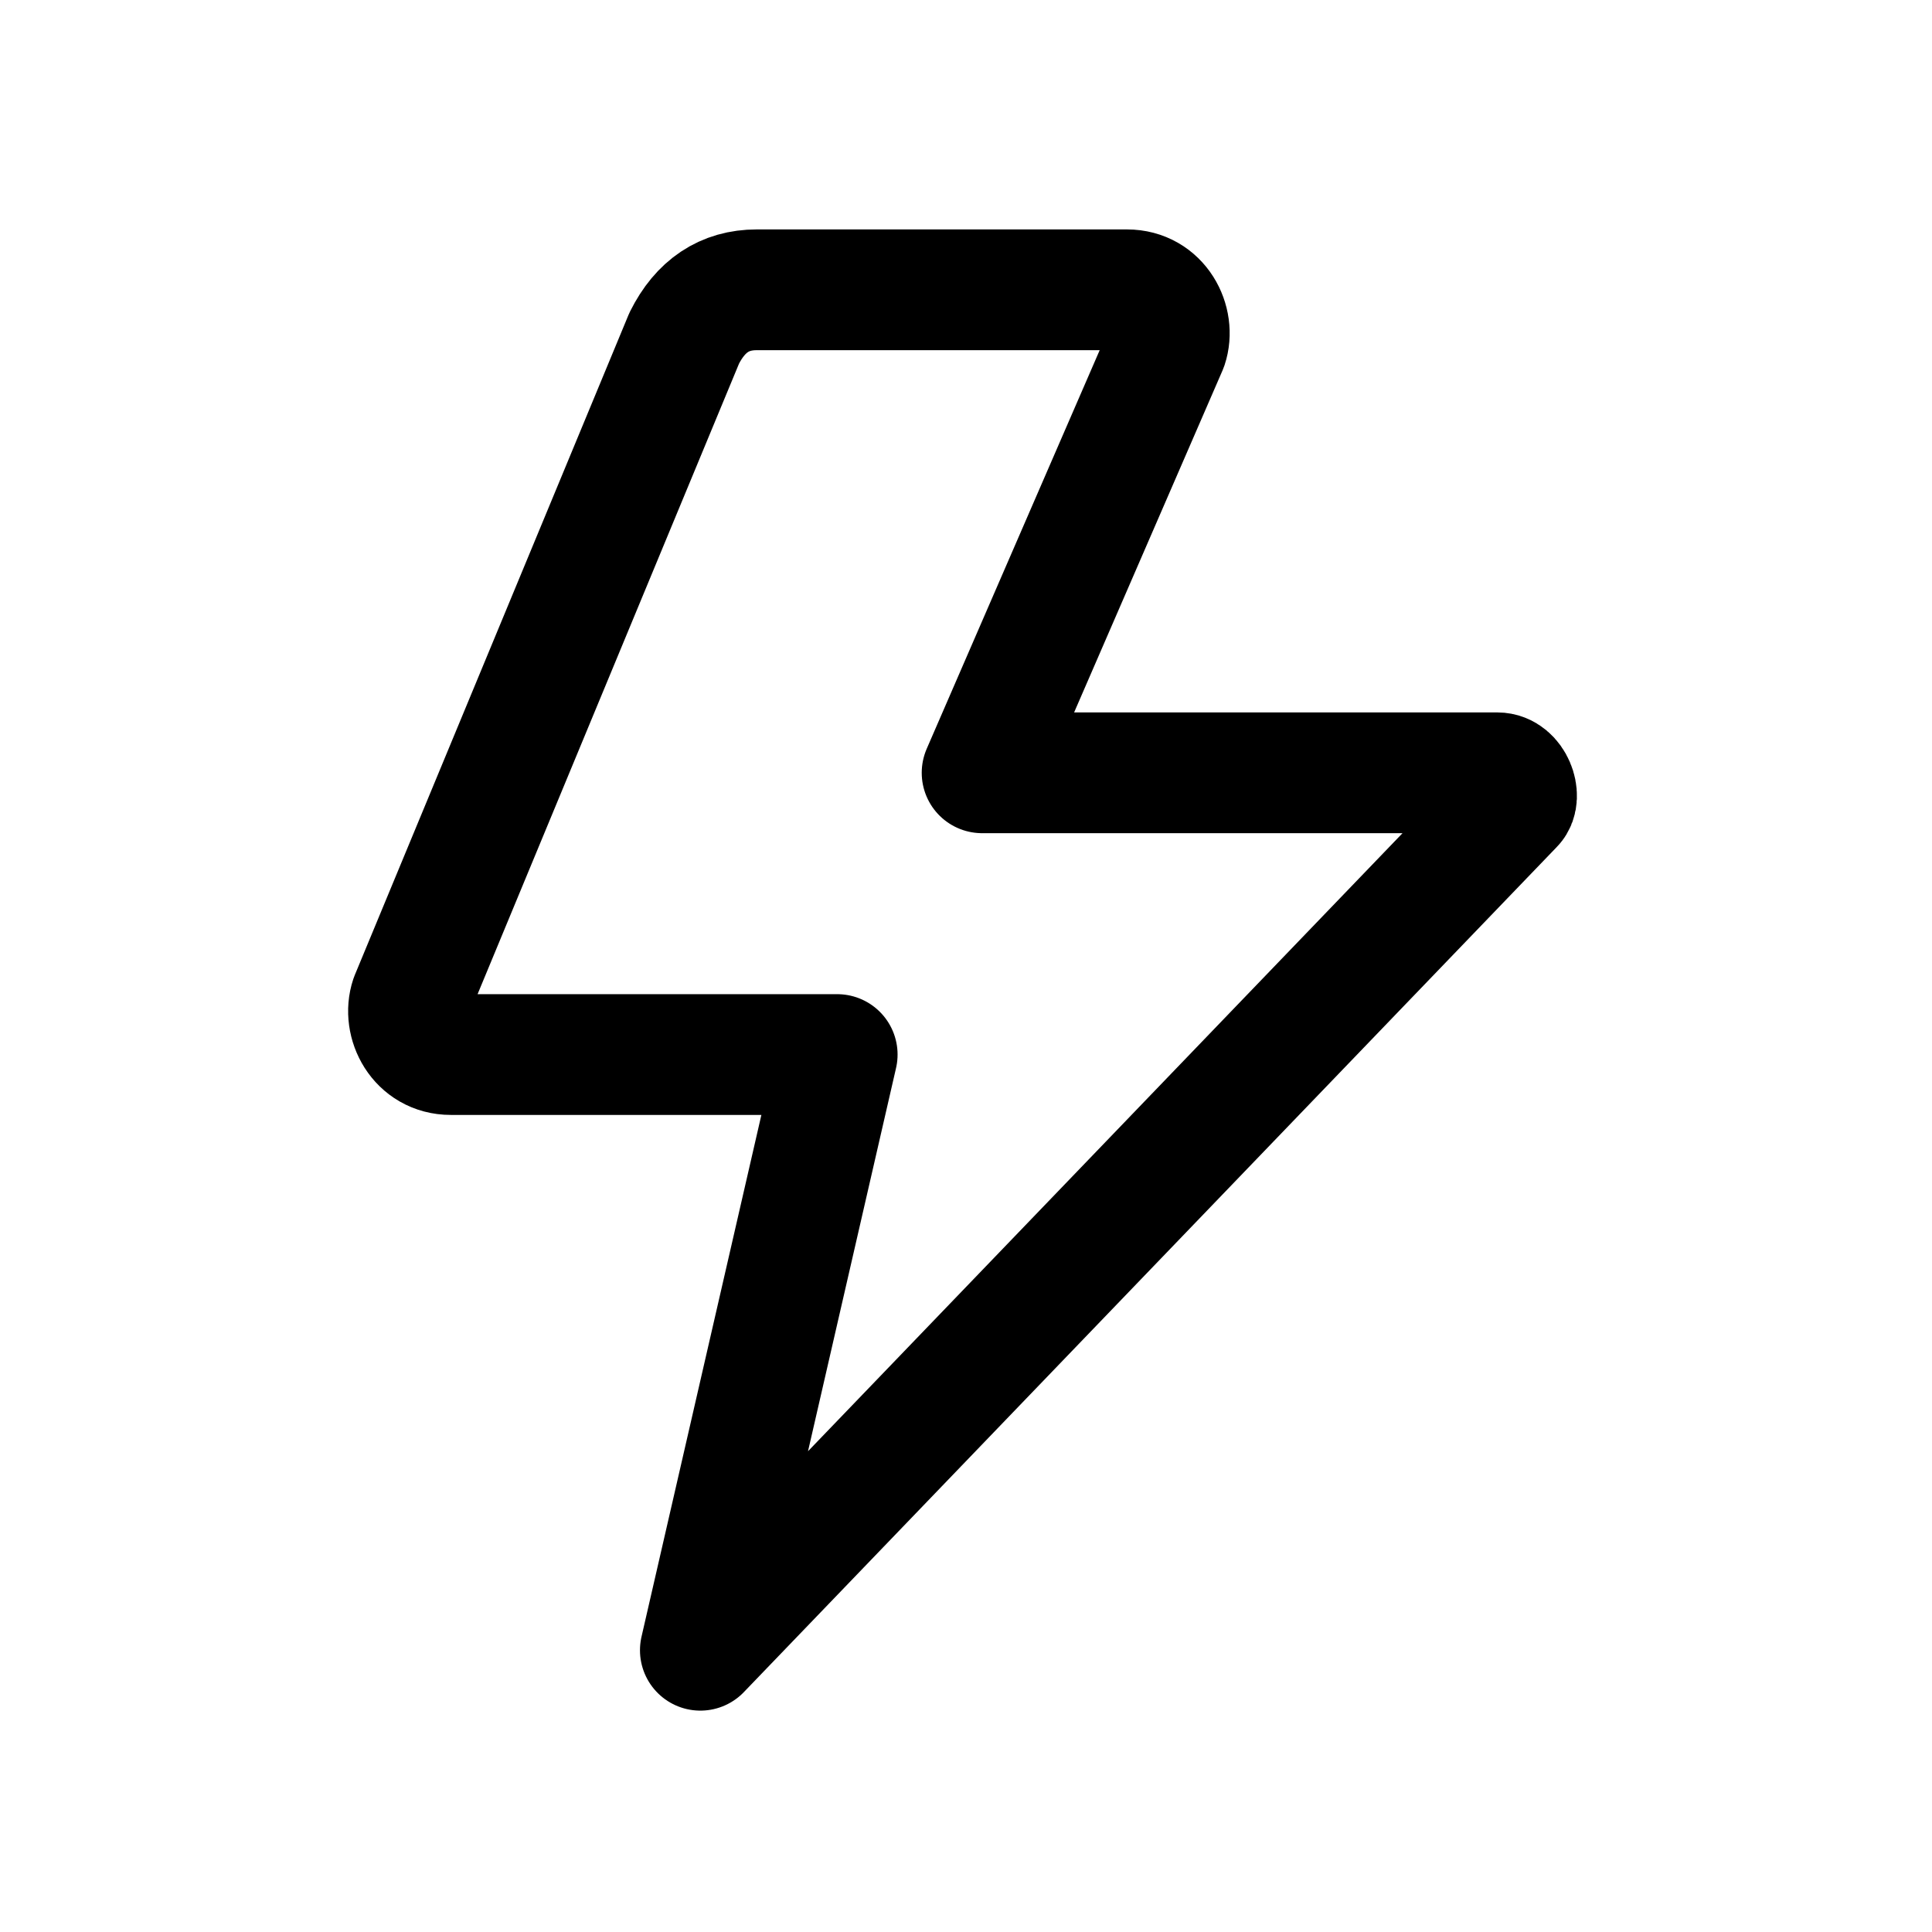
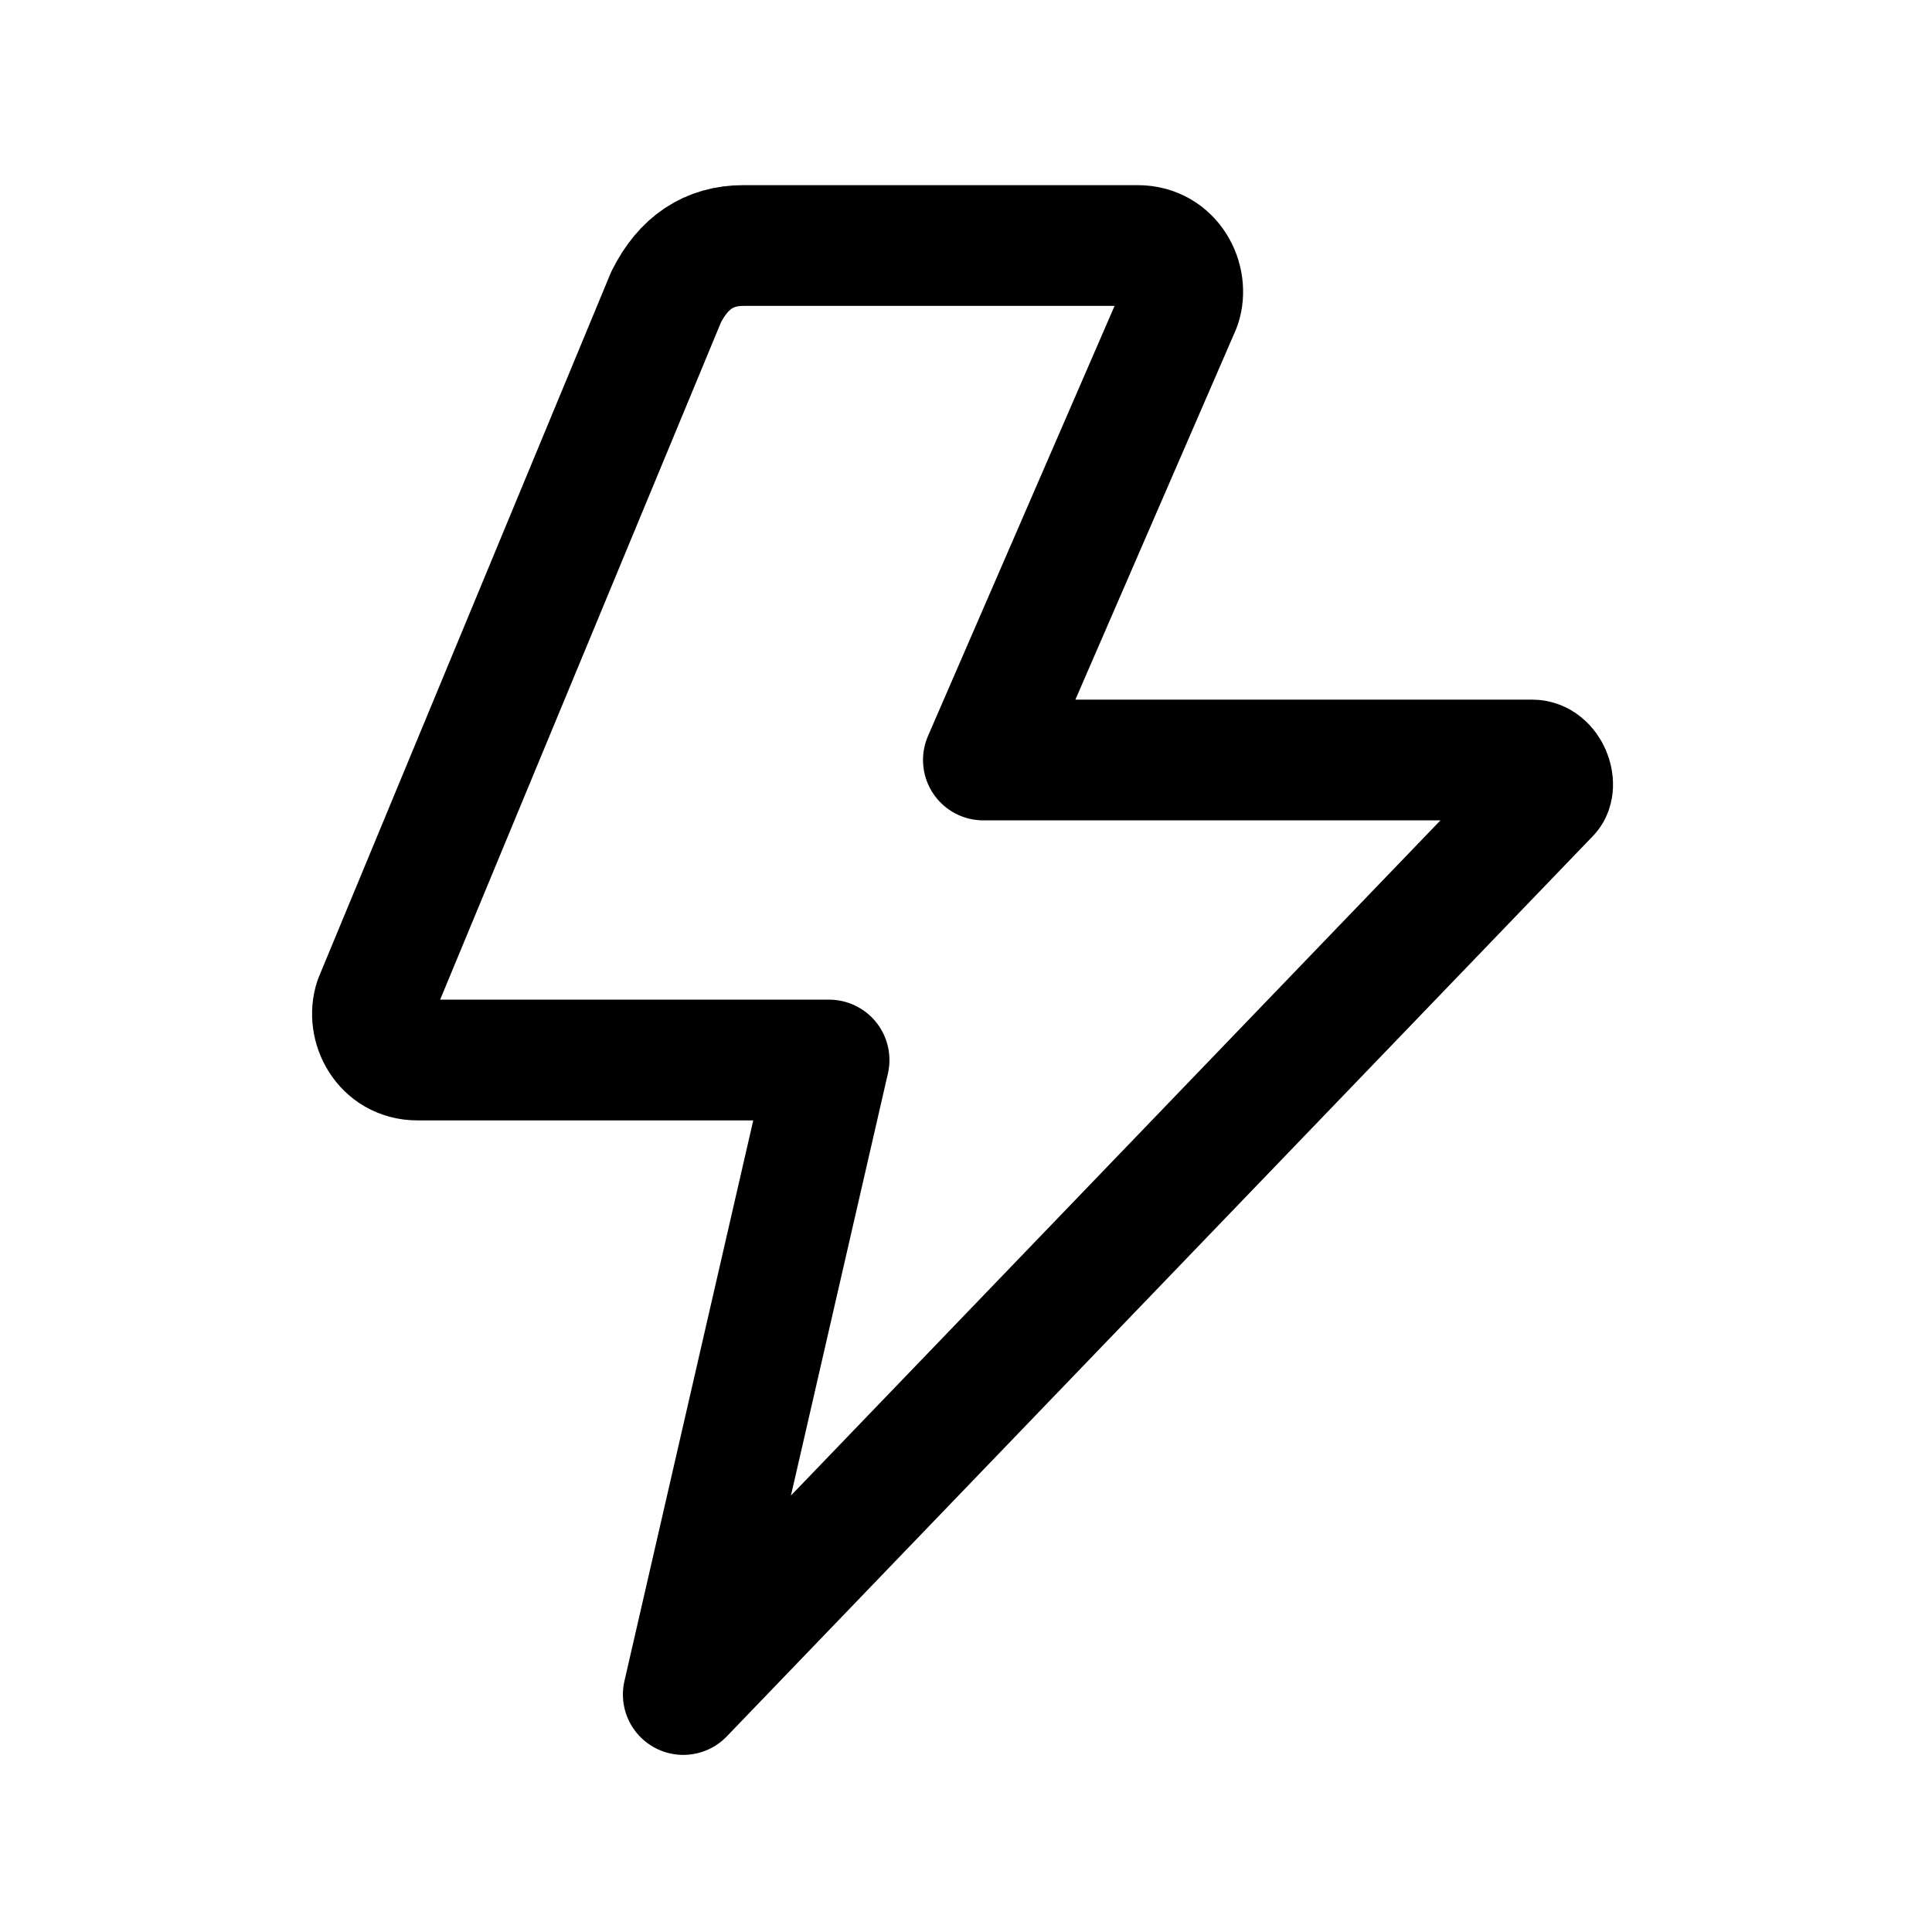
<svg xmlns="http://www.w3.org/2000/svg" version="1.1" x="0px" y="0px" viewBox="0 0 24 24" style="enable-background:new 0 0 24 24;" xml:space="preserve">
  <style type="text/css">
	.st0{fill:none;stroke:#000000;stroke-width:1.5;stroke-linecap:round;stroke-linejoin:round;stroke-miterlimit:10;}
</style>
-   <path class="st0" d="M12.2,9.6h6.4c0.2,0,0.3,0.3,0.2,0.4L8.7,20.5l1.7-7.4H5.6c-0.4,0-0.6-0.4-0.5-0.7l3.4-8.2  c0.2-0.4,0.5-0.6,0.9-0.6h4.6c0.4,0,0.6,0.4,0.5,0.7L12.2,9.6z" />
+   <path class="st0" d="M12.216,9.441h6.817c0.213,0,0.32,0.32,0.213,0.426L8.488,21.05l1.811-7.882H5.186  c-0.426,0-0.639-0.426-0.532-0.746L8.275,3.689C8.488,3.263,8.807,3.05,9.234,3.05h4.899c0.426,0,0.639,0.426,0.532,0.746  L12.216,9.441z" />
</svg>
